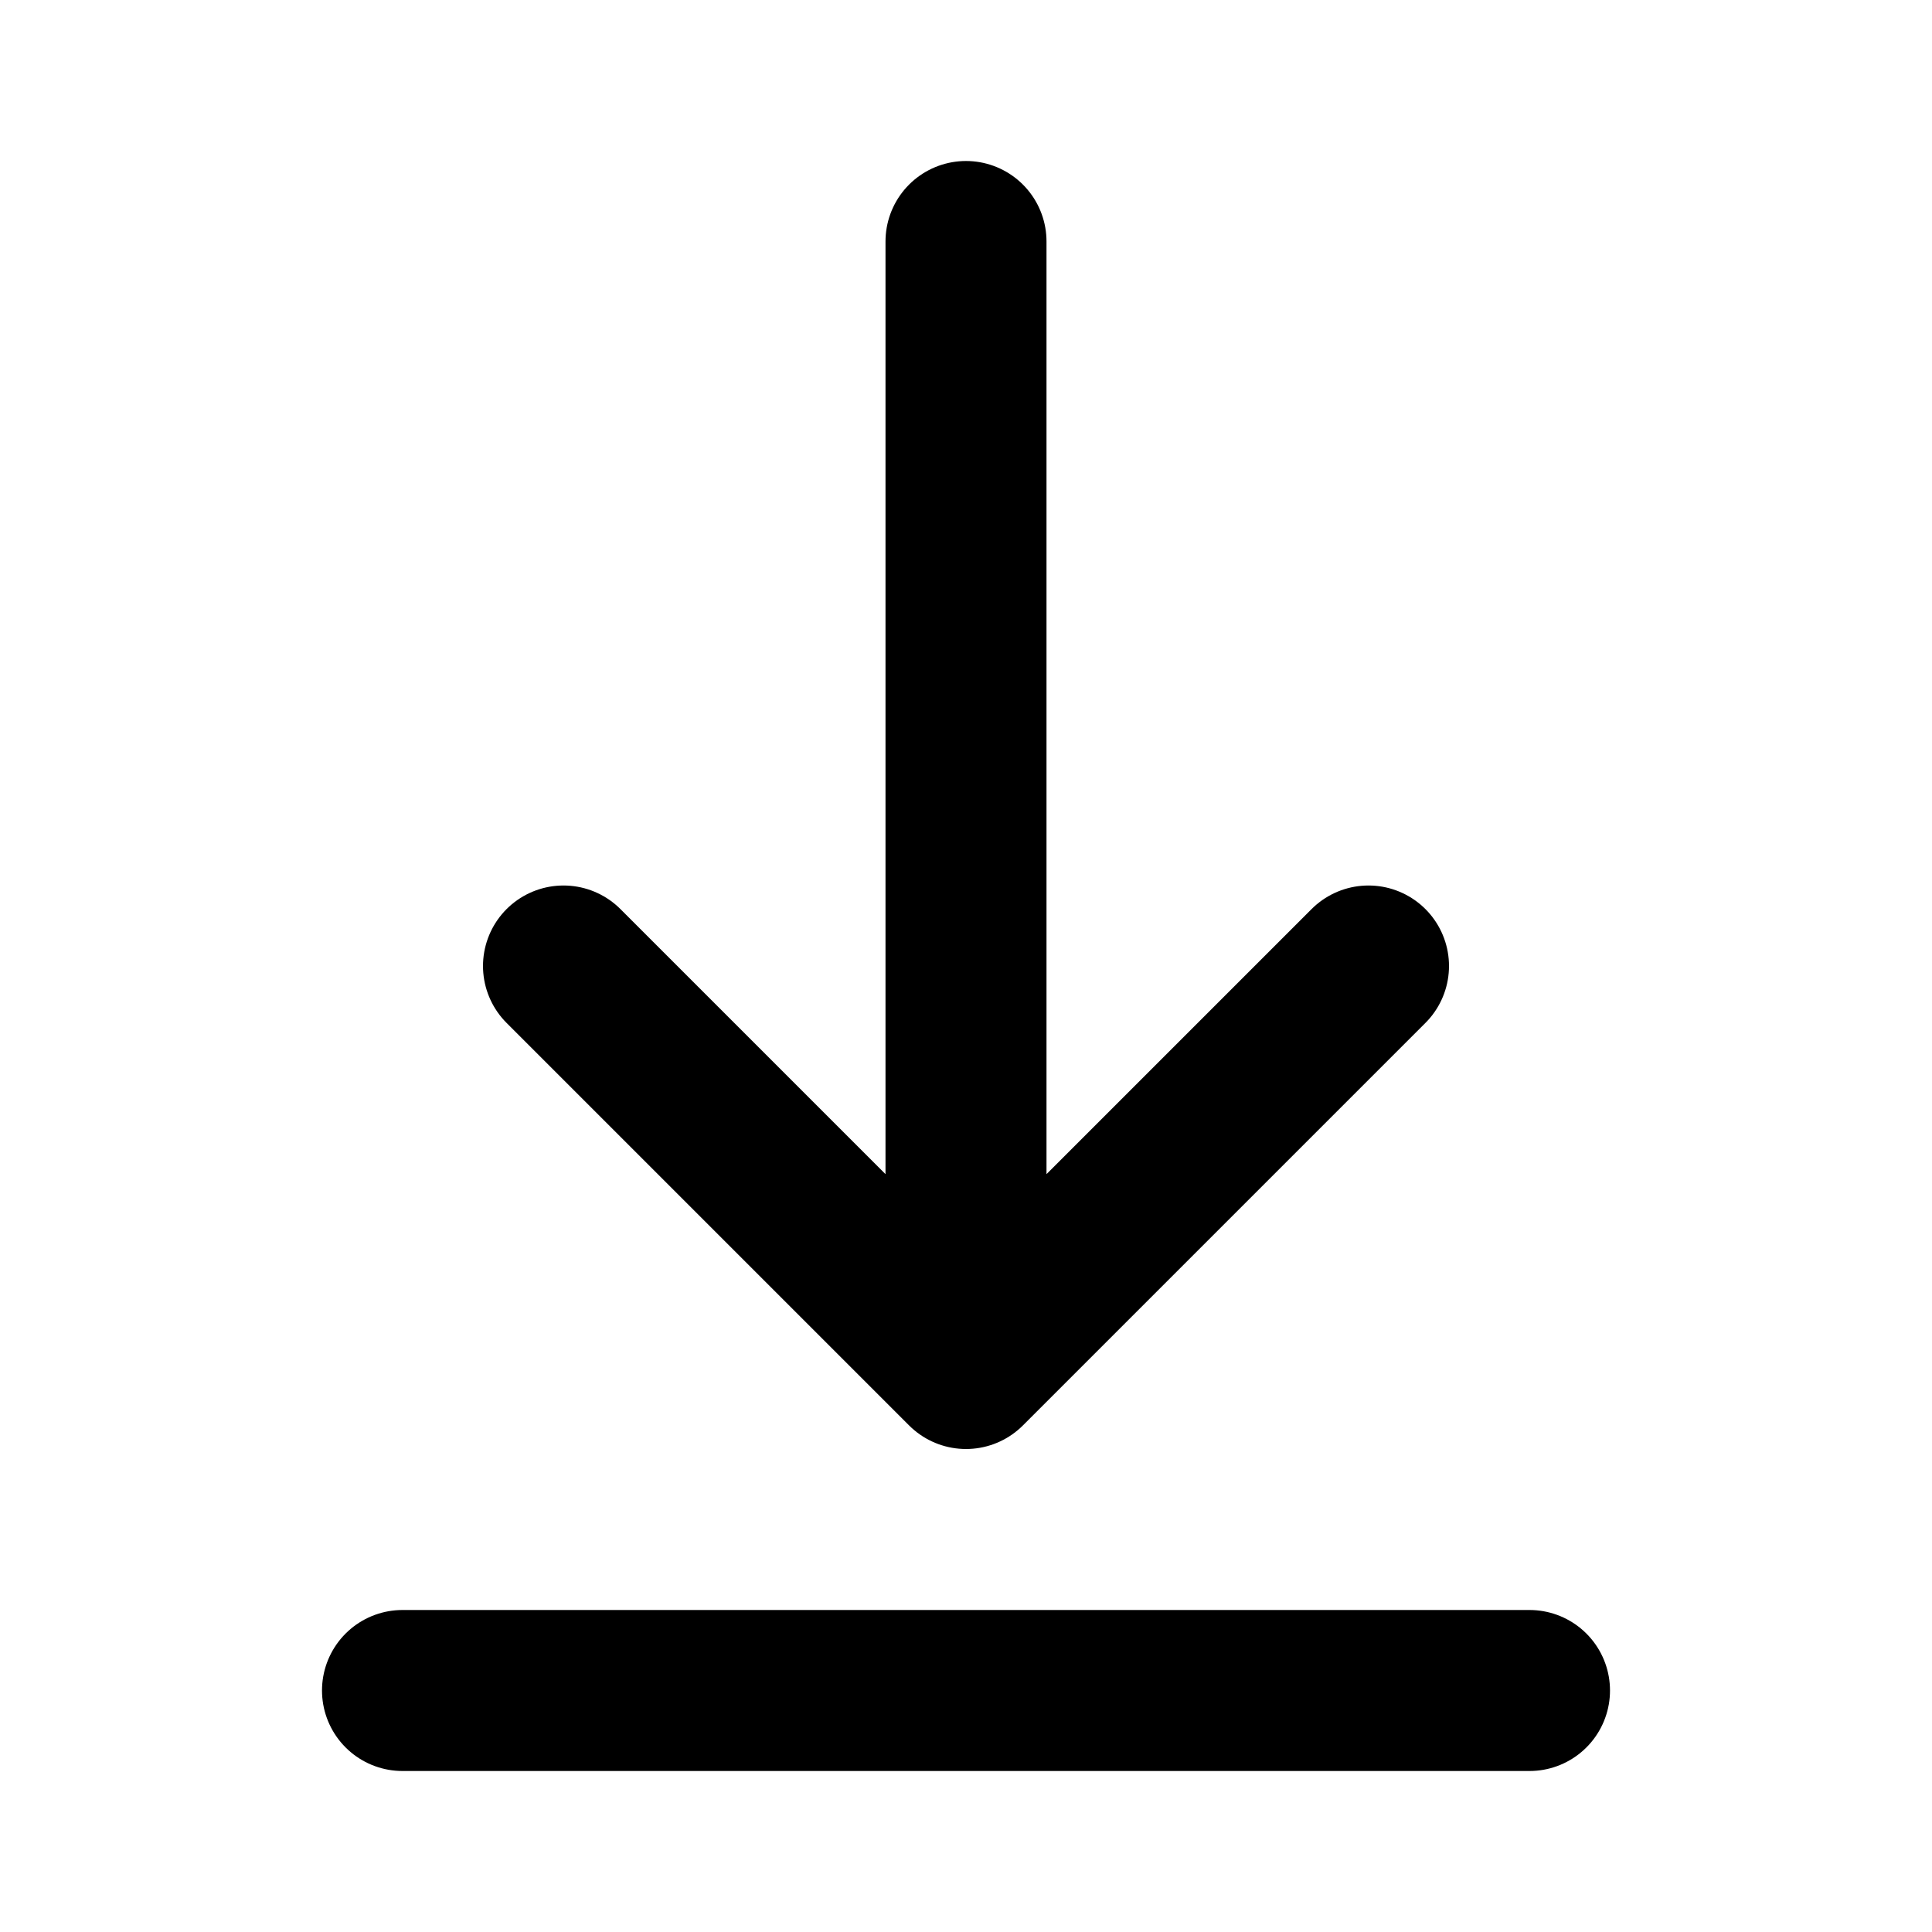
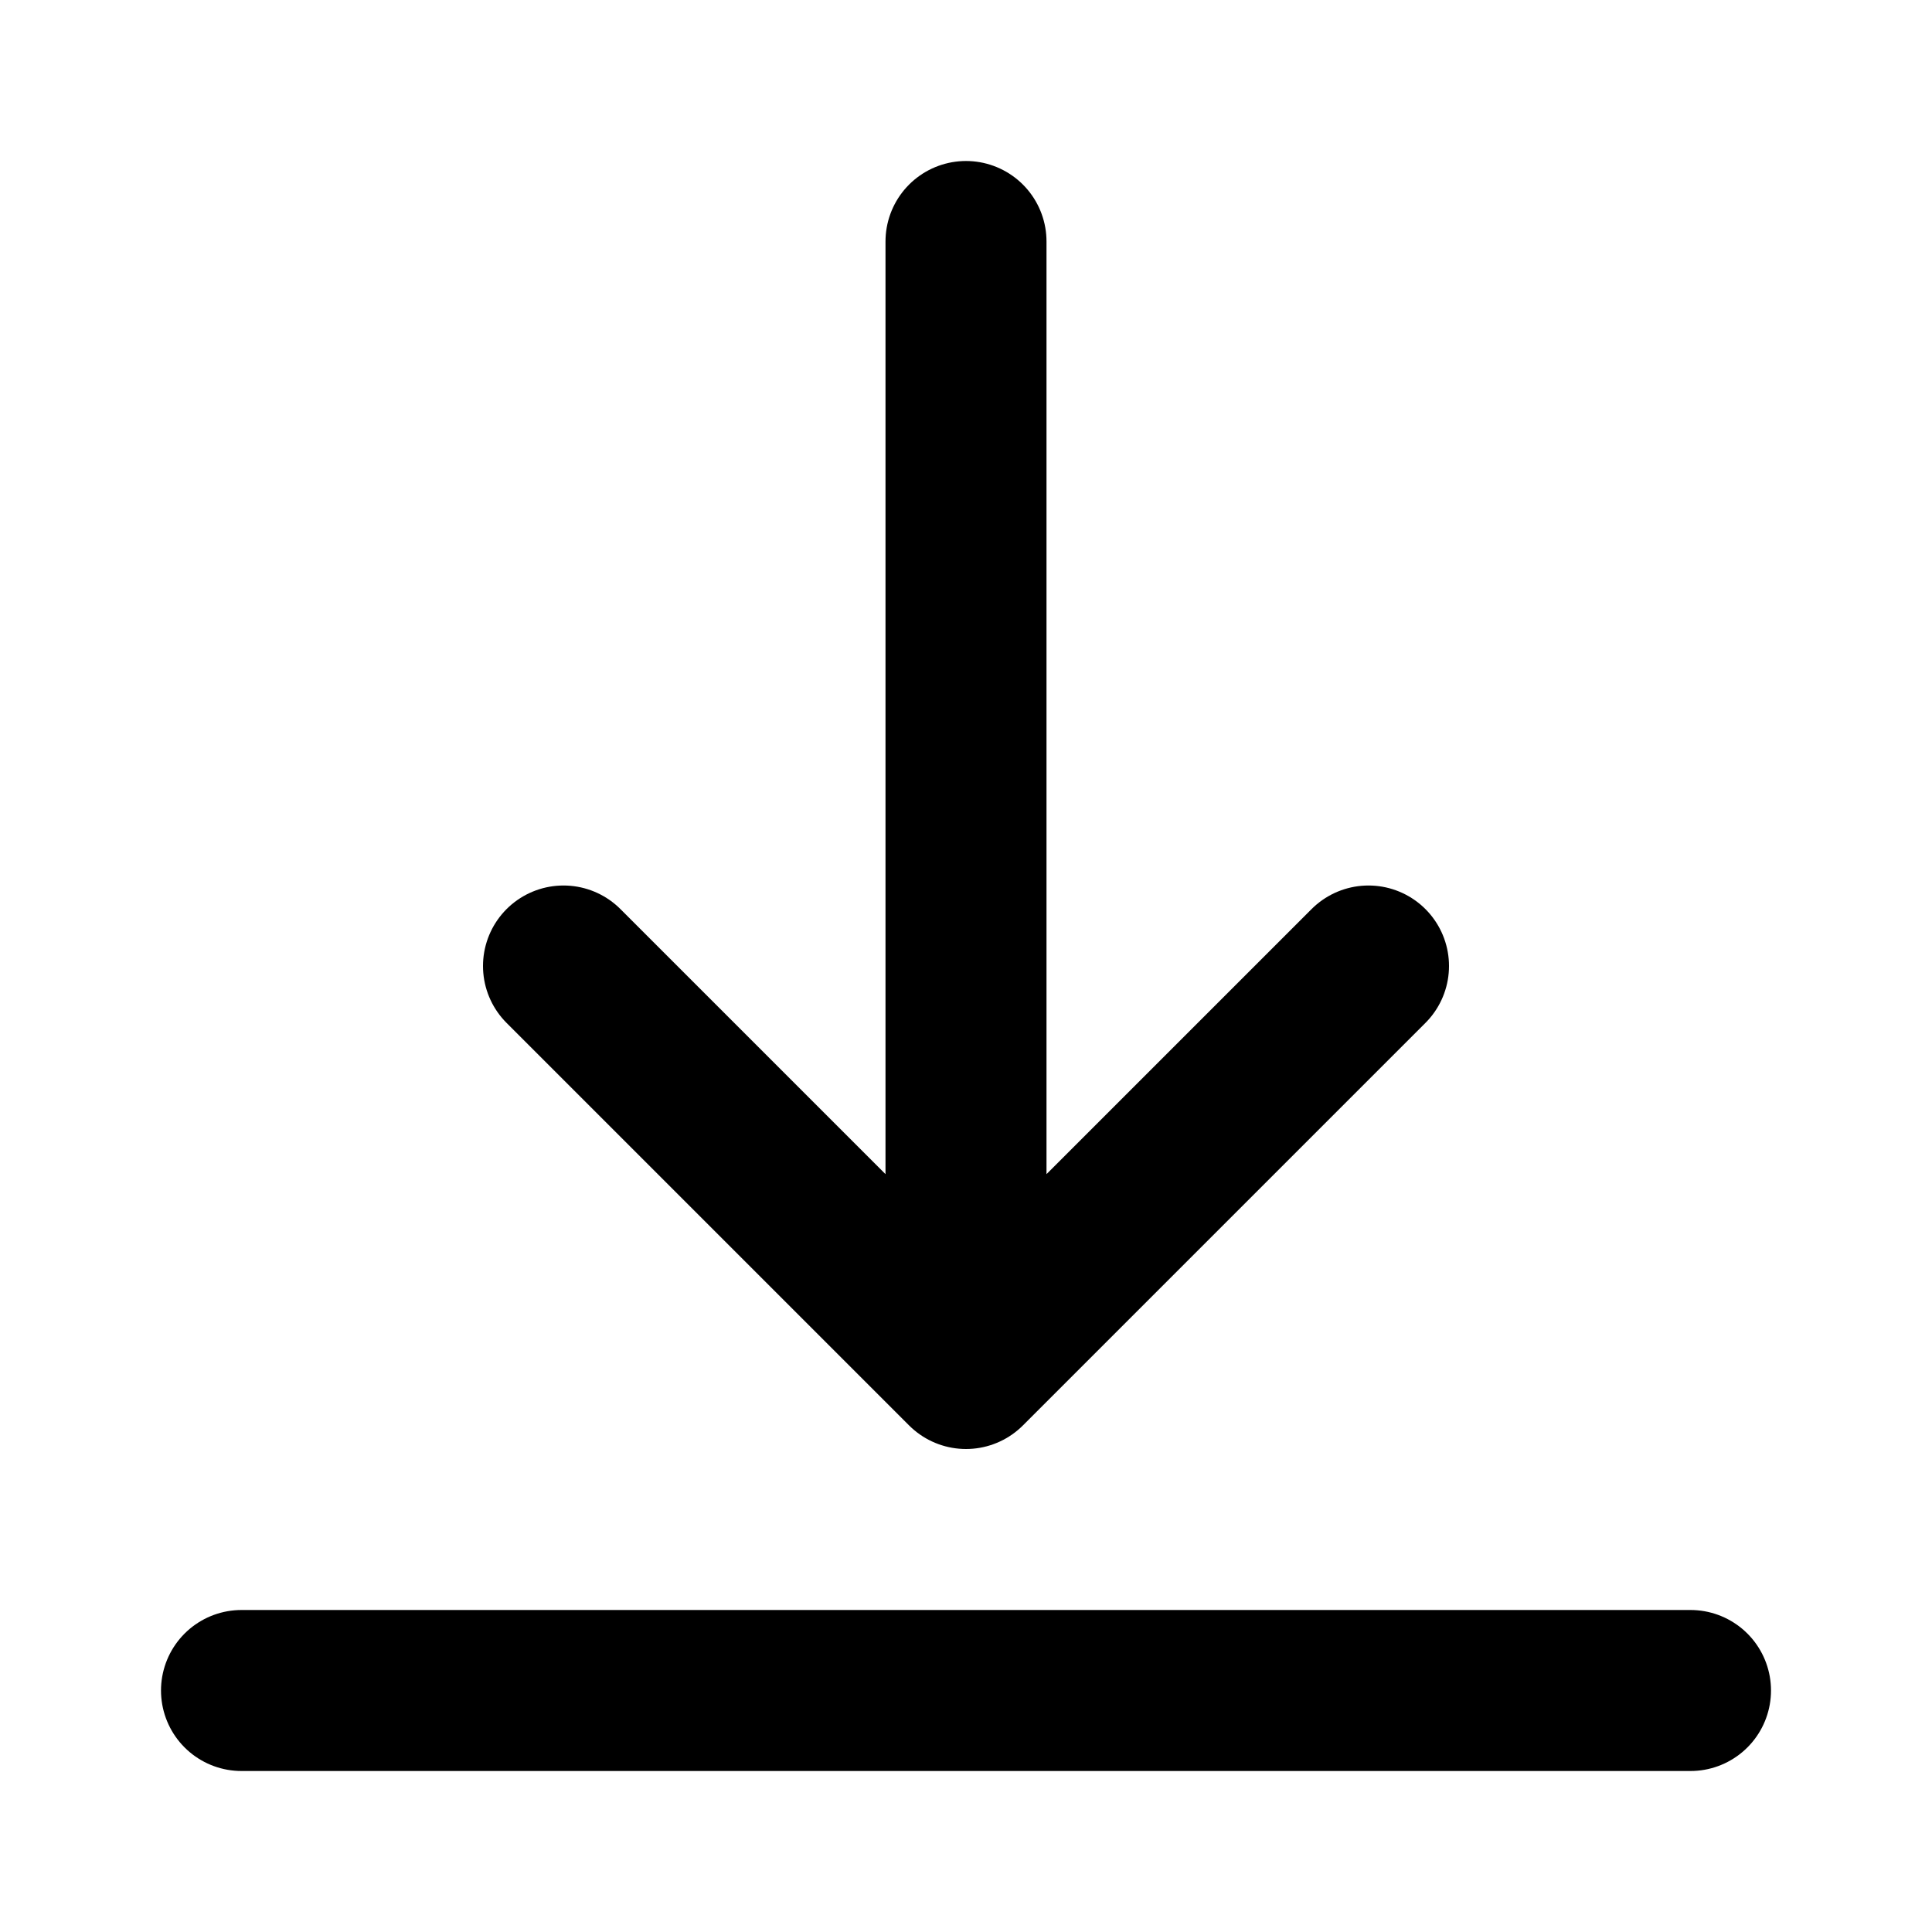
<svg xmlns="http://www.w3.org/2000/svg" viewBox="0 0 24 24" fill="none" stroke="currentColor" stroke-width="2" stroke-linecap="round" stroke-linejoin="round">
-   <path d="M12 3v14m0 0-5-5m5 5 5-5M5 21h14" />
+   <path d="M12 3v14m0 0-5-5m5 5 5-5M3 21h18" />
</svg>
